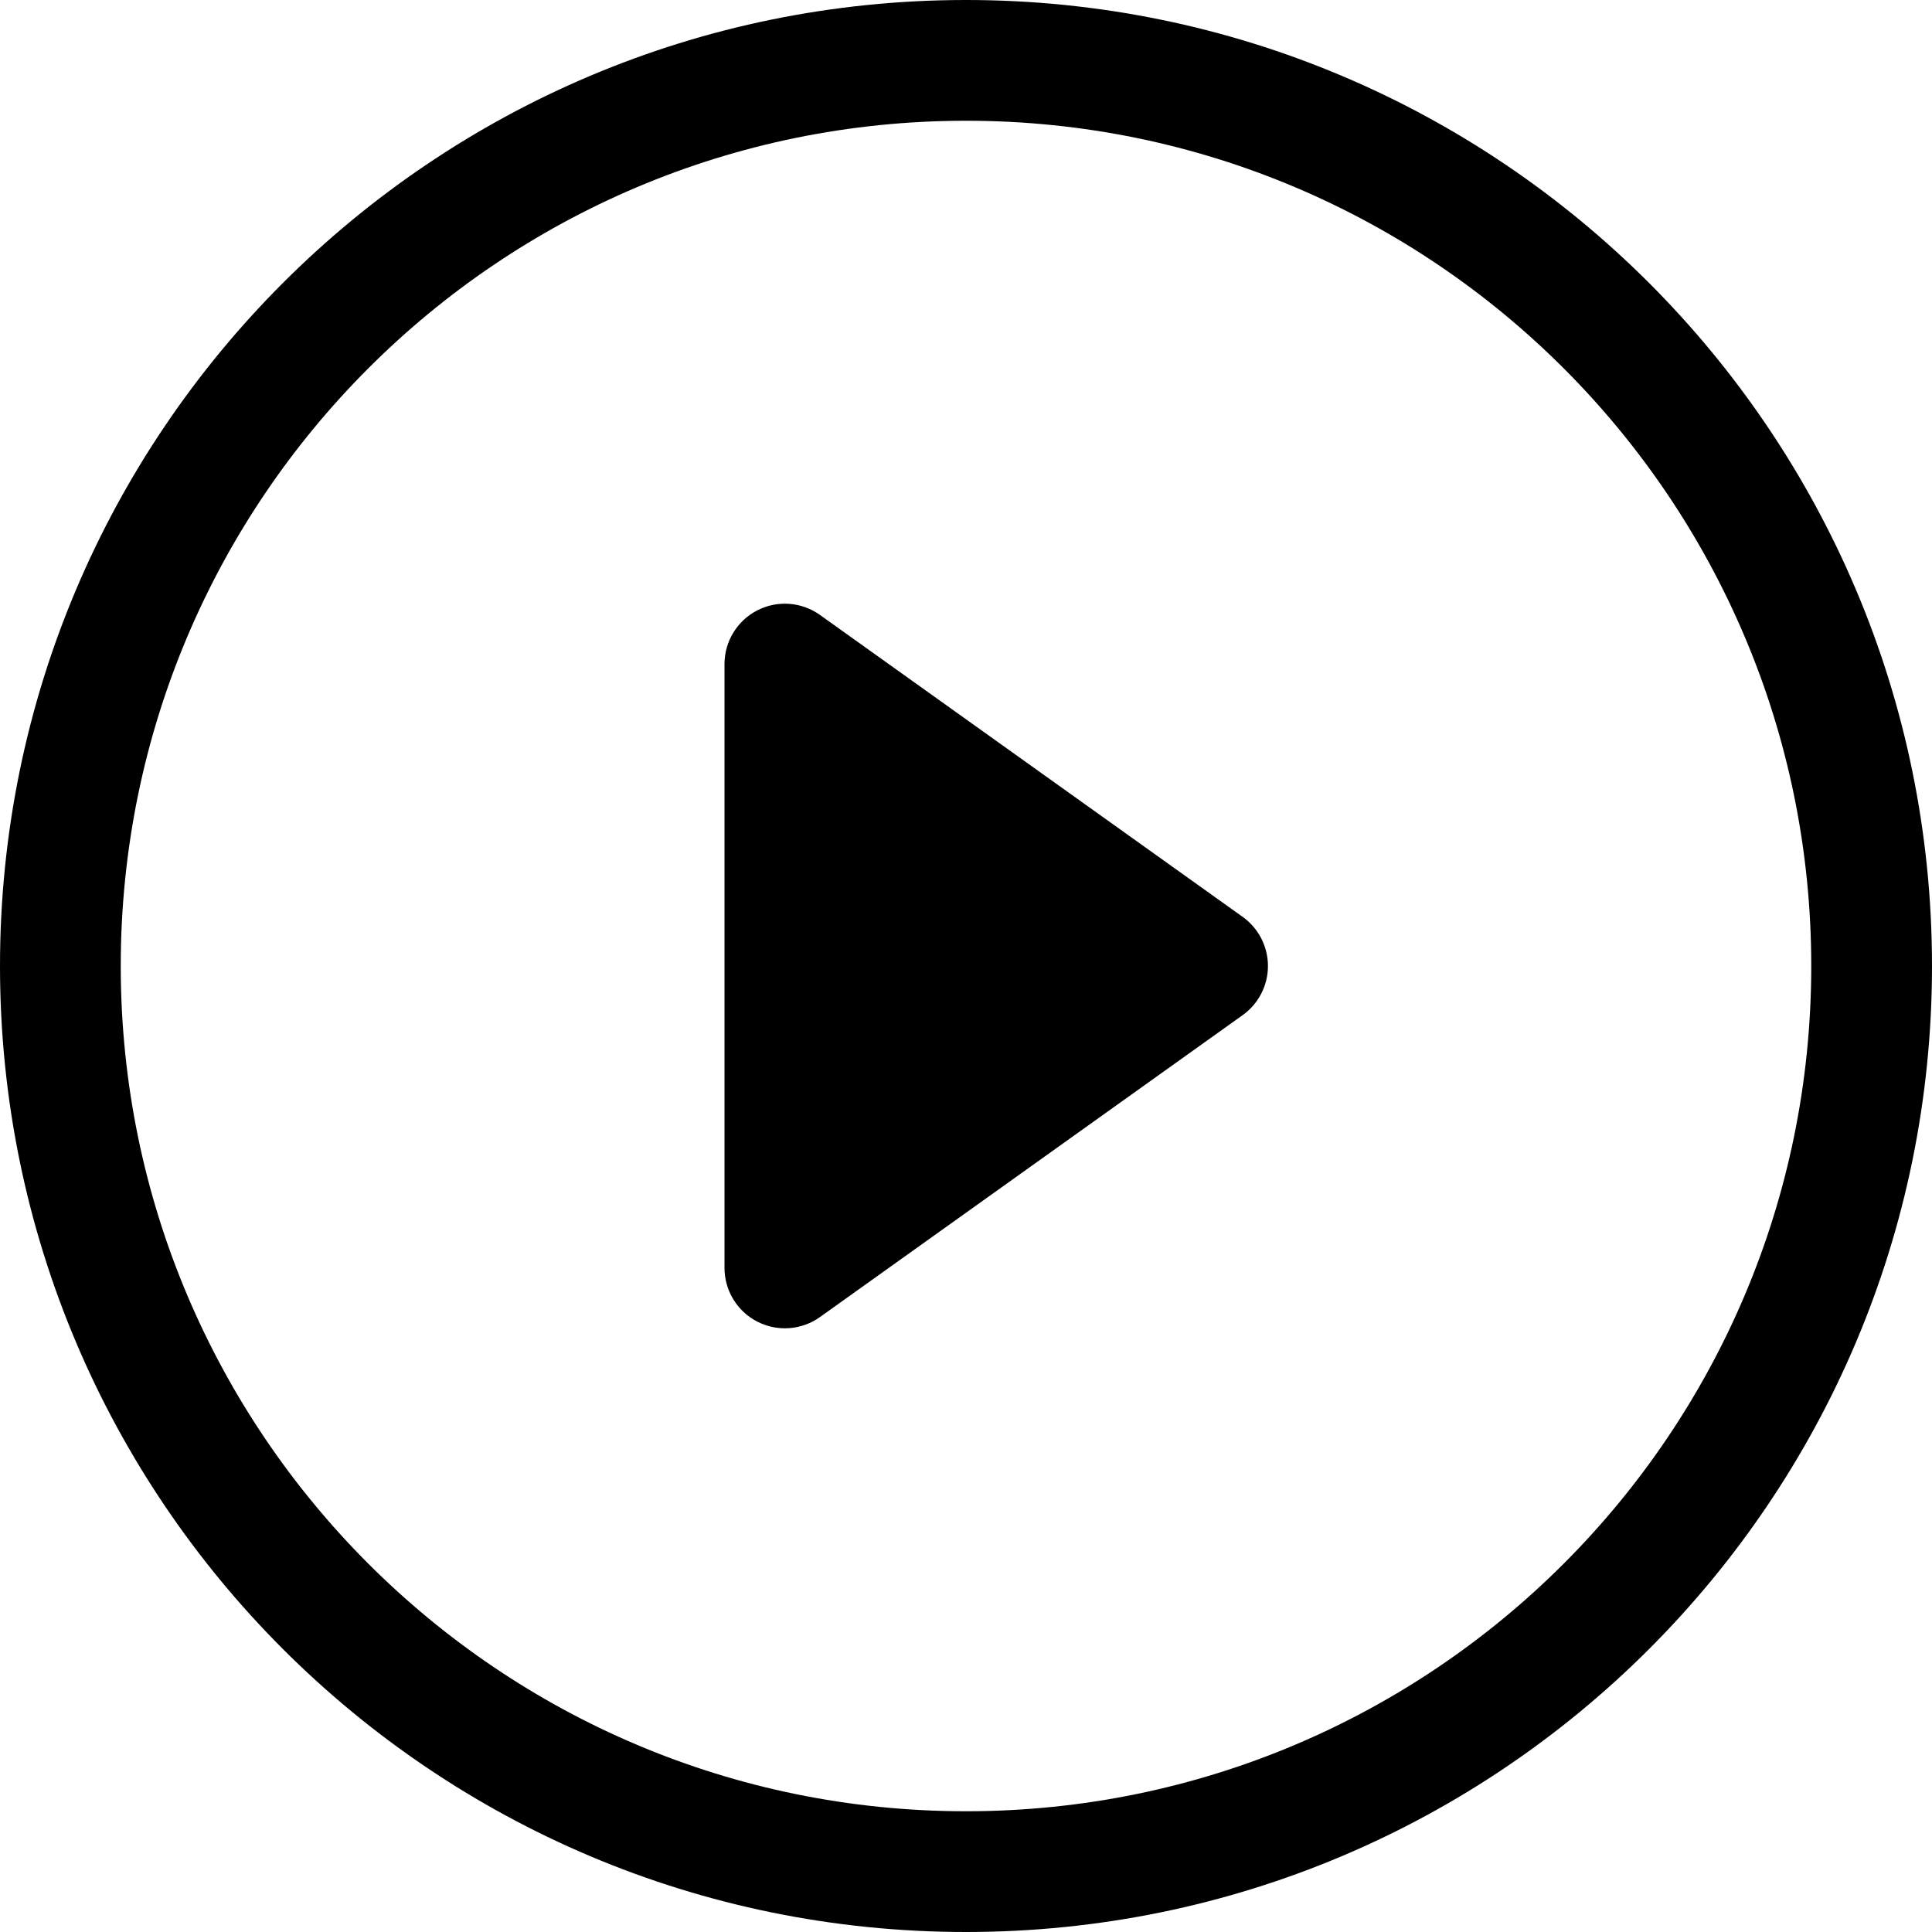
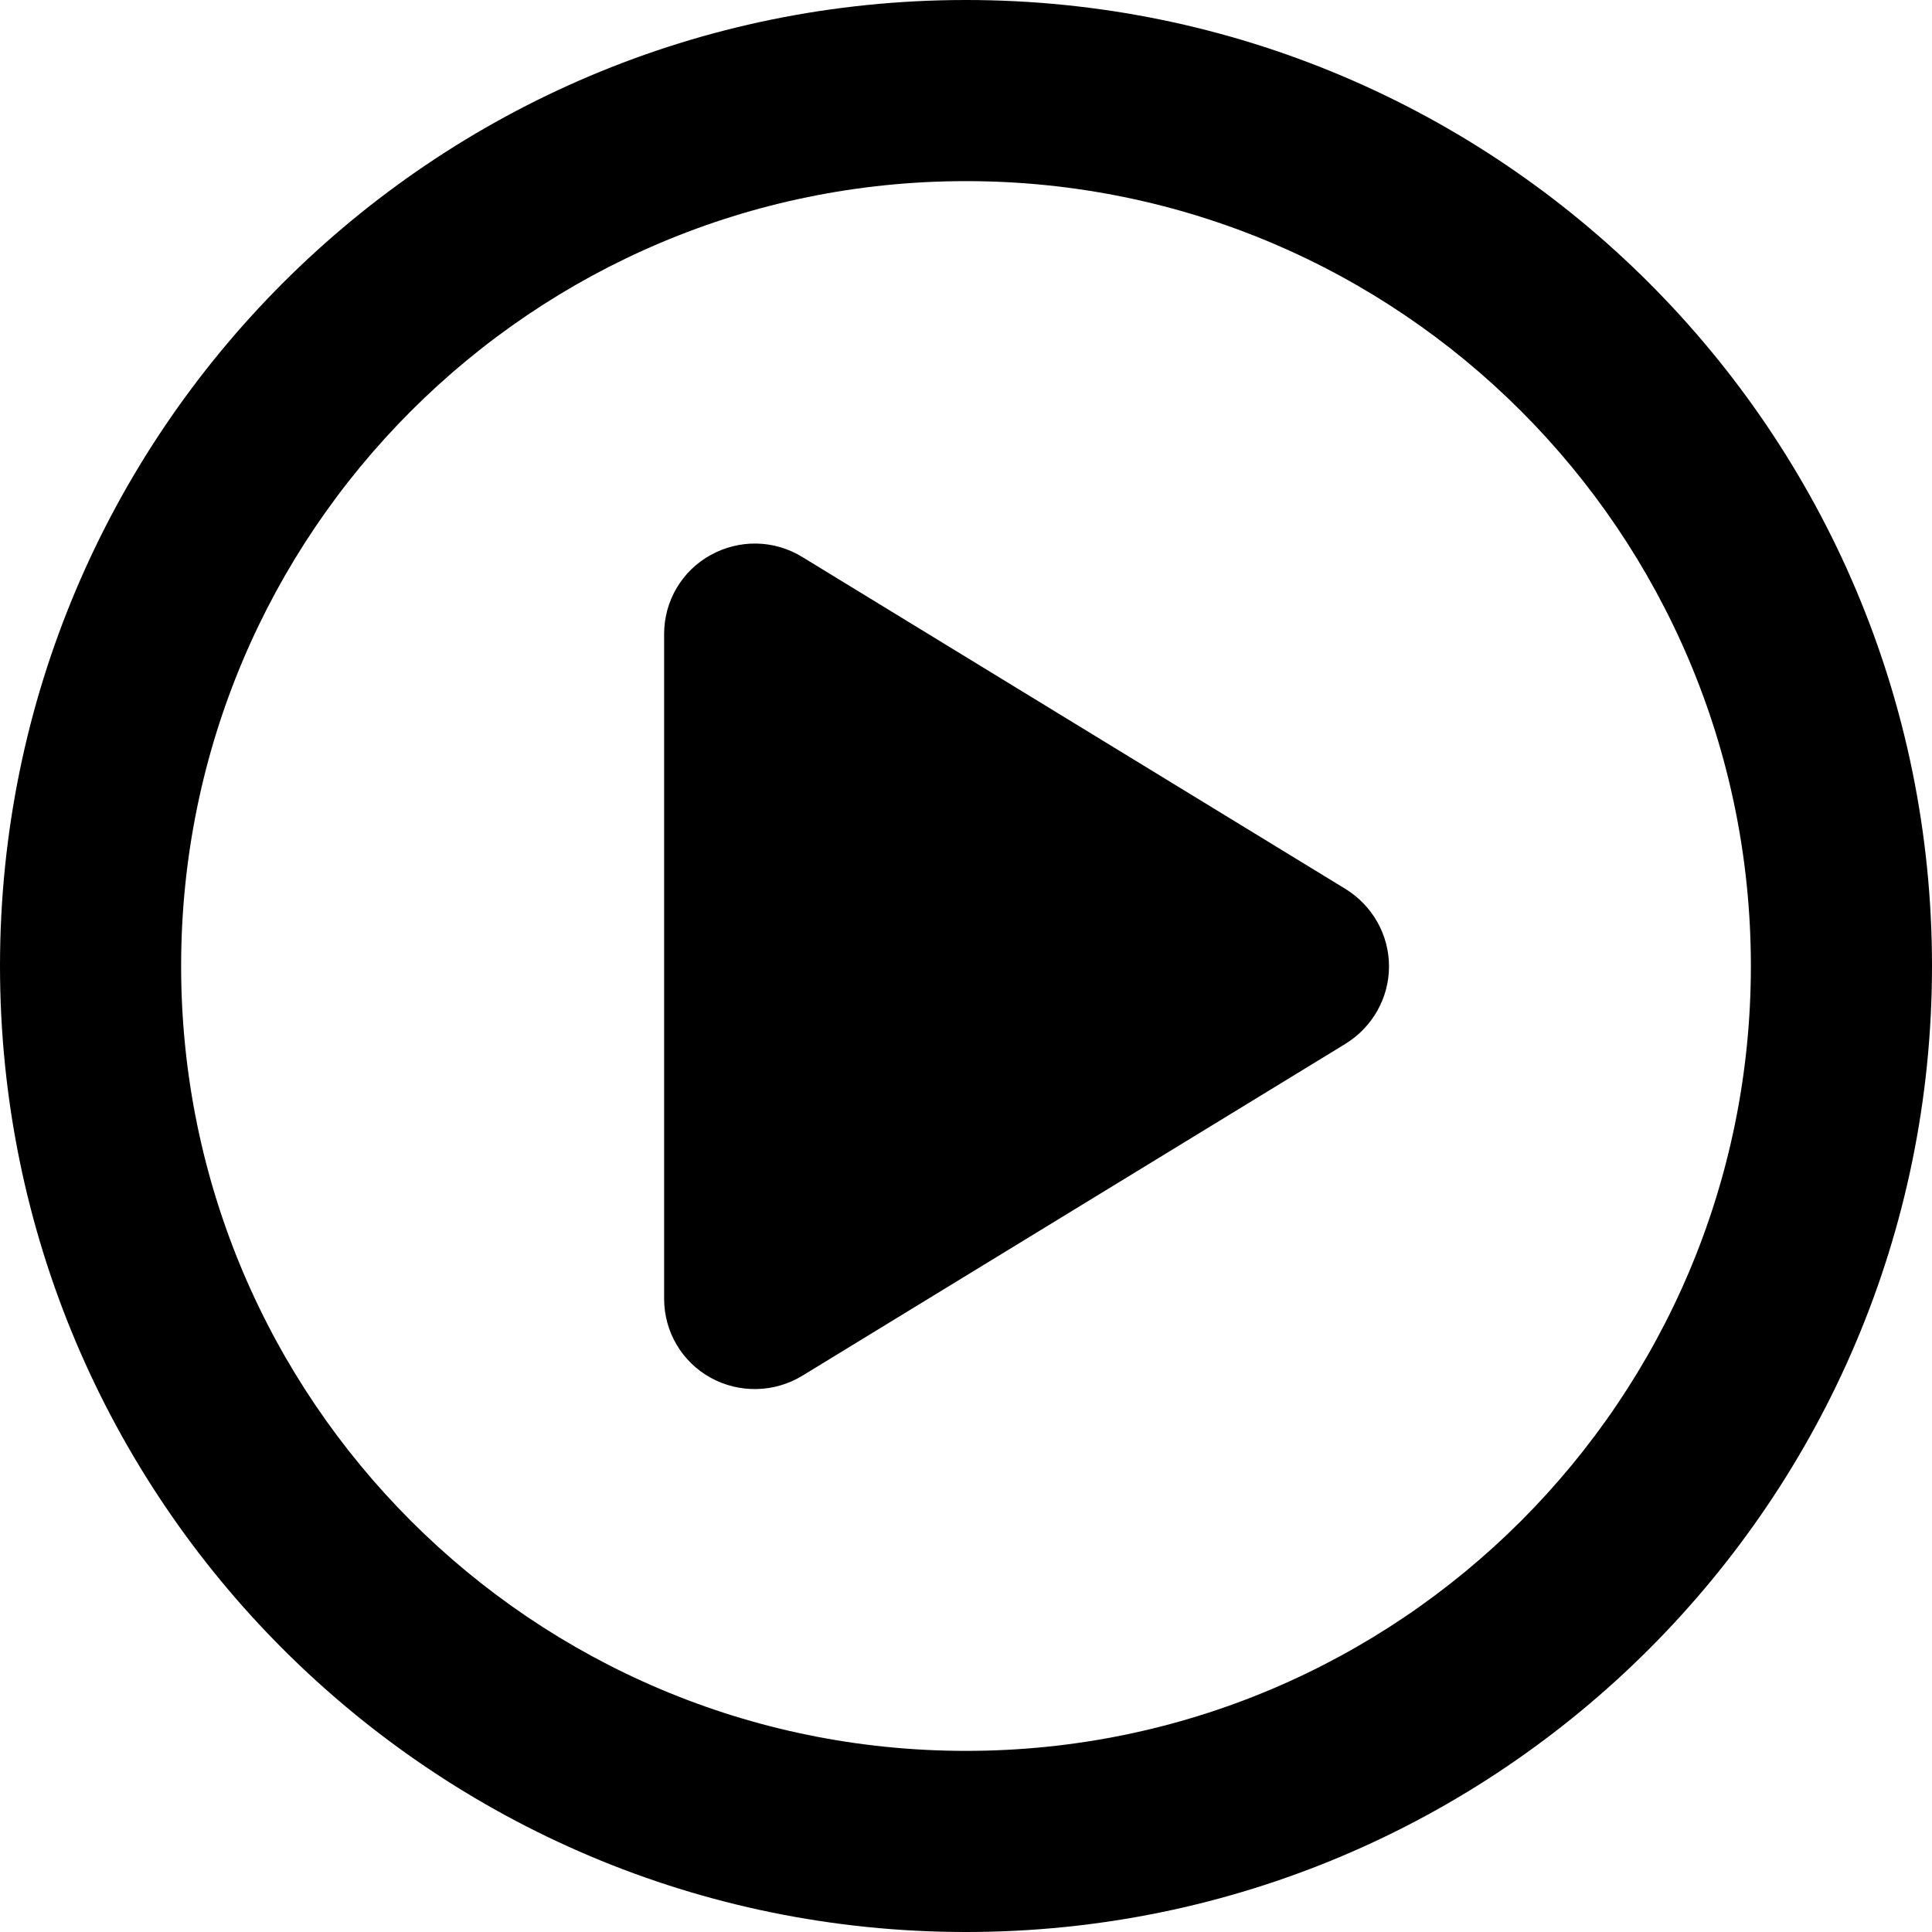
- <svg xmlns="http://www.w3.org/2000/svg" width="30" height="30" fill="currentColor" className="bi bi-play-circle" viewBox="0 0 16 16">
-   <path d="M8 15A7 7 0 1 1 8 1a7 7 0 0 1 0 14zm0 1A8 8 0 1 0 8 0a8 8 0 0 0 0 16z" />
-   <path d="M6.271 5.055a.5.5 0 0 1 .52.038l3.5 2.5a.5.5 0 0 1 0 .814l-3.5 2.5A.5.5 0 0 1 6 10.5v-5a.5.5 0 0 1 .271-.445z" />
+ <svg xmlns="http://www.w3.org/2000/svg" height="1em" viewBox="0 0 512 512">
+   <path d="M464 256A208 208 0 1 0 48 256a208 208 0 1 0 416 0zM0 256a256 256 0 1 1 512 0A256 256 0 1 1 0 256zM188.3 147.1c7.6-4.2 16.8-4.1 24.3 .5l144 88c7.1 4.4 11.5 12.1 11.5 20.5s-4.4 16.1-11.5 20.5l-144 88c-7.4 4.5-16.7 4.7-24.3 .5s-12.3-12.2-12.3-20.9V168c0-8.7 4.7-16.7 12.3-20.9z" />
</svg>
